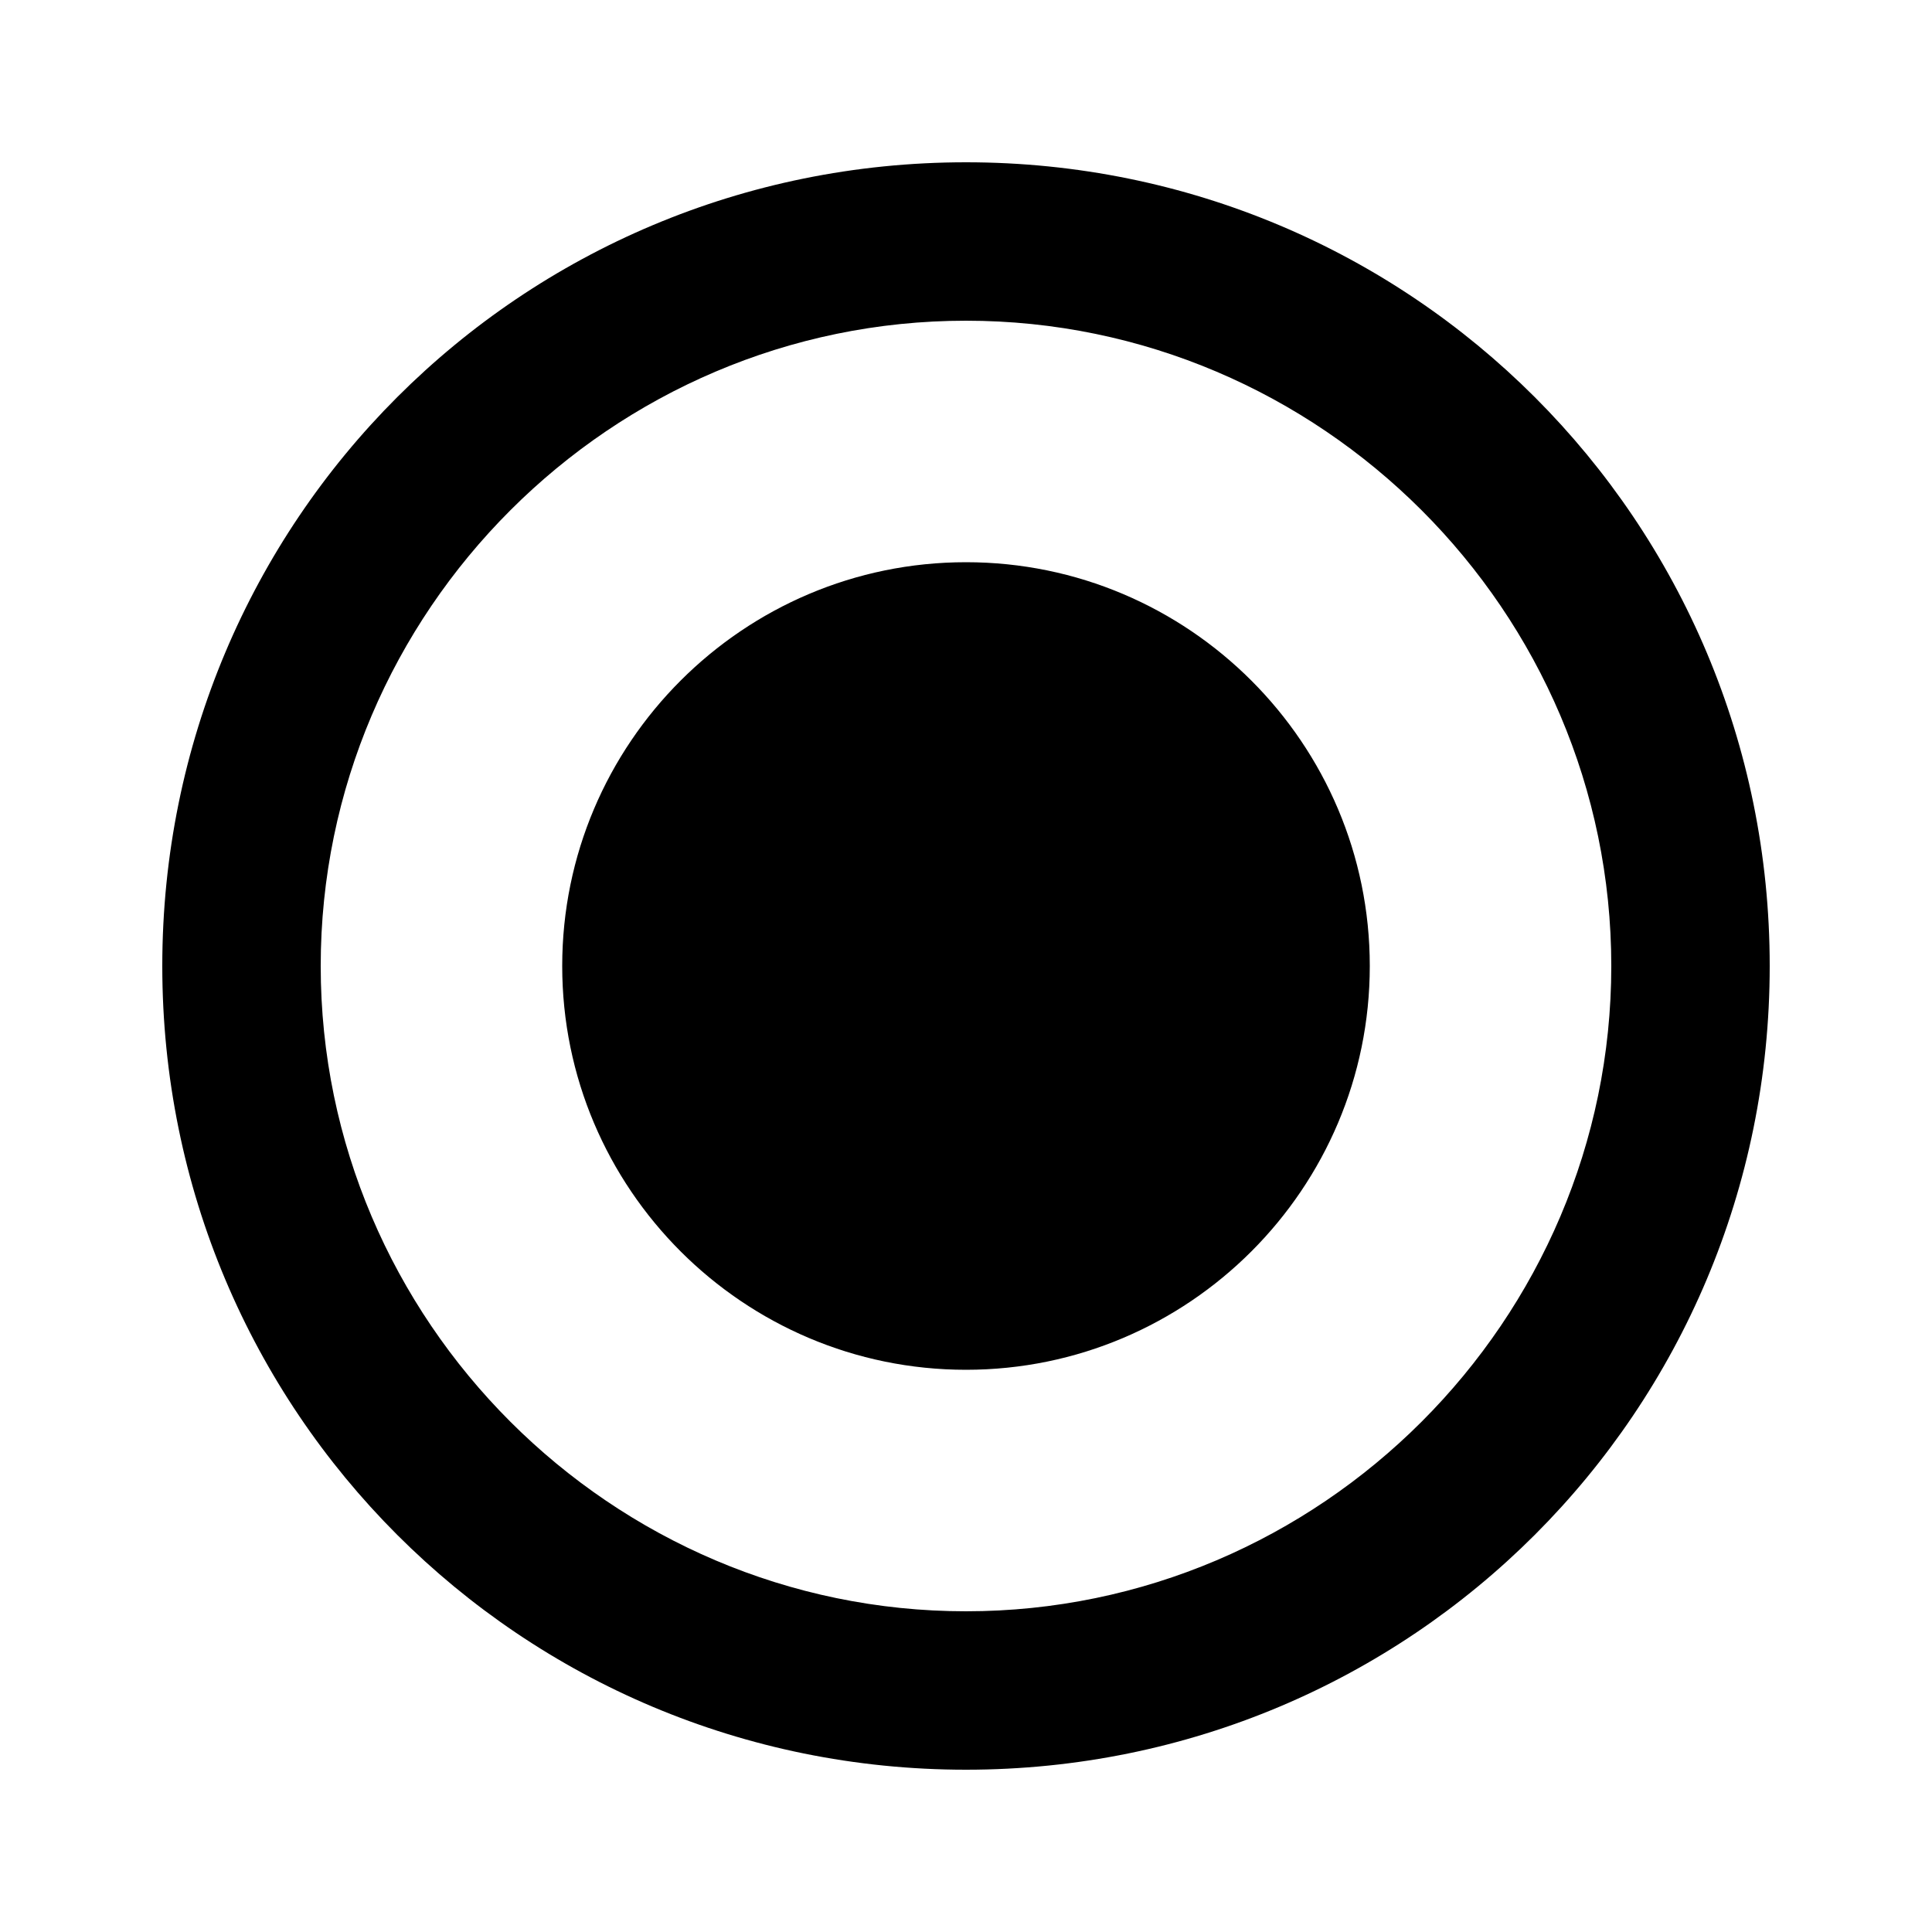
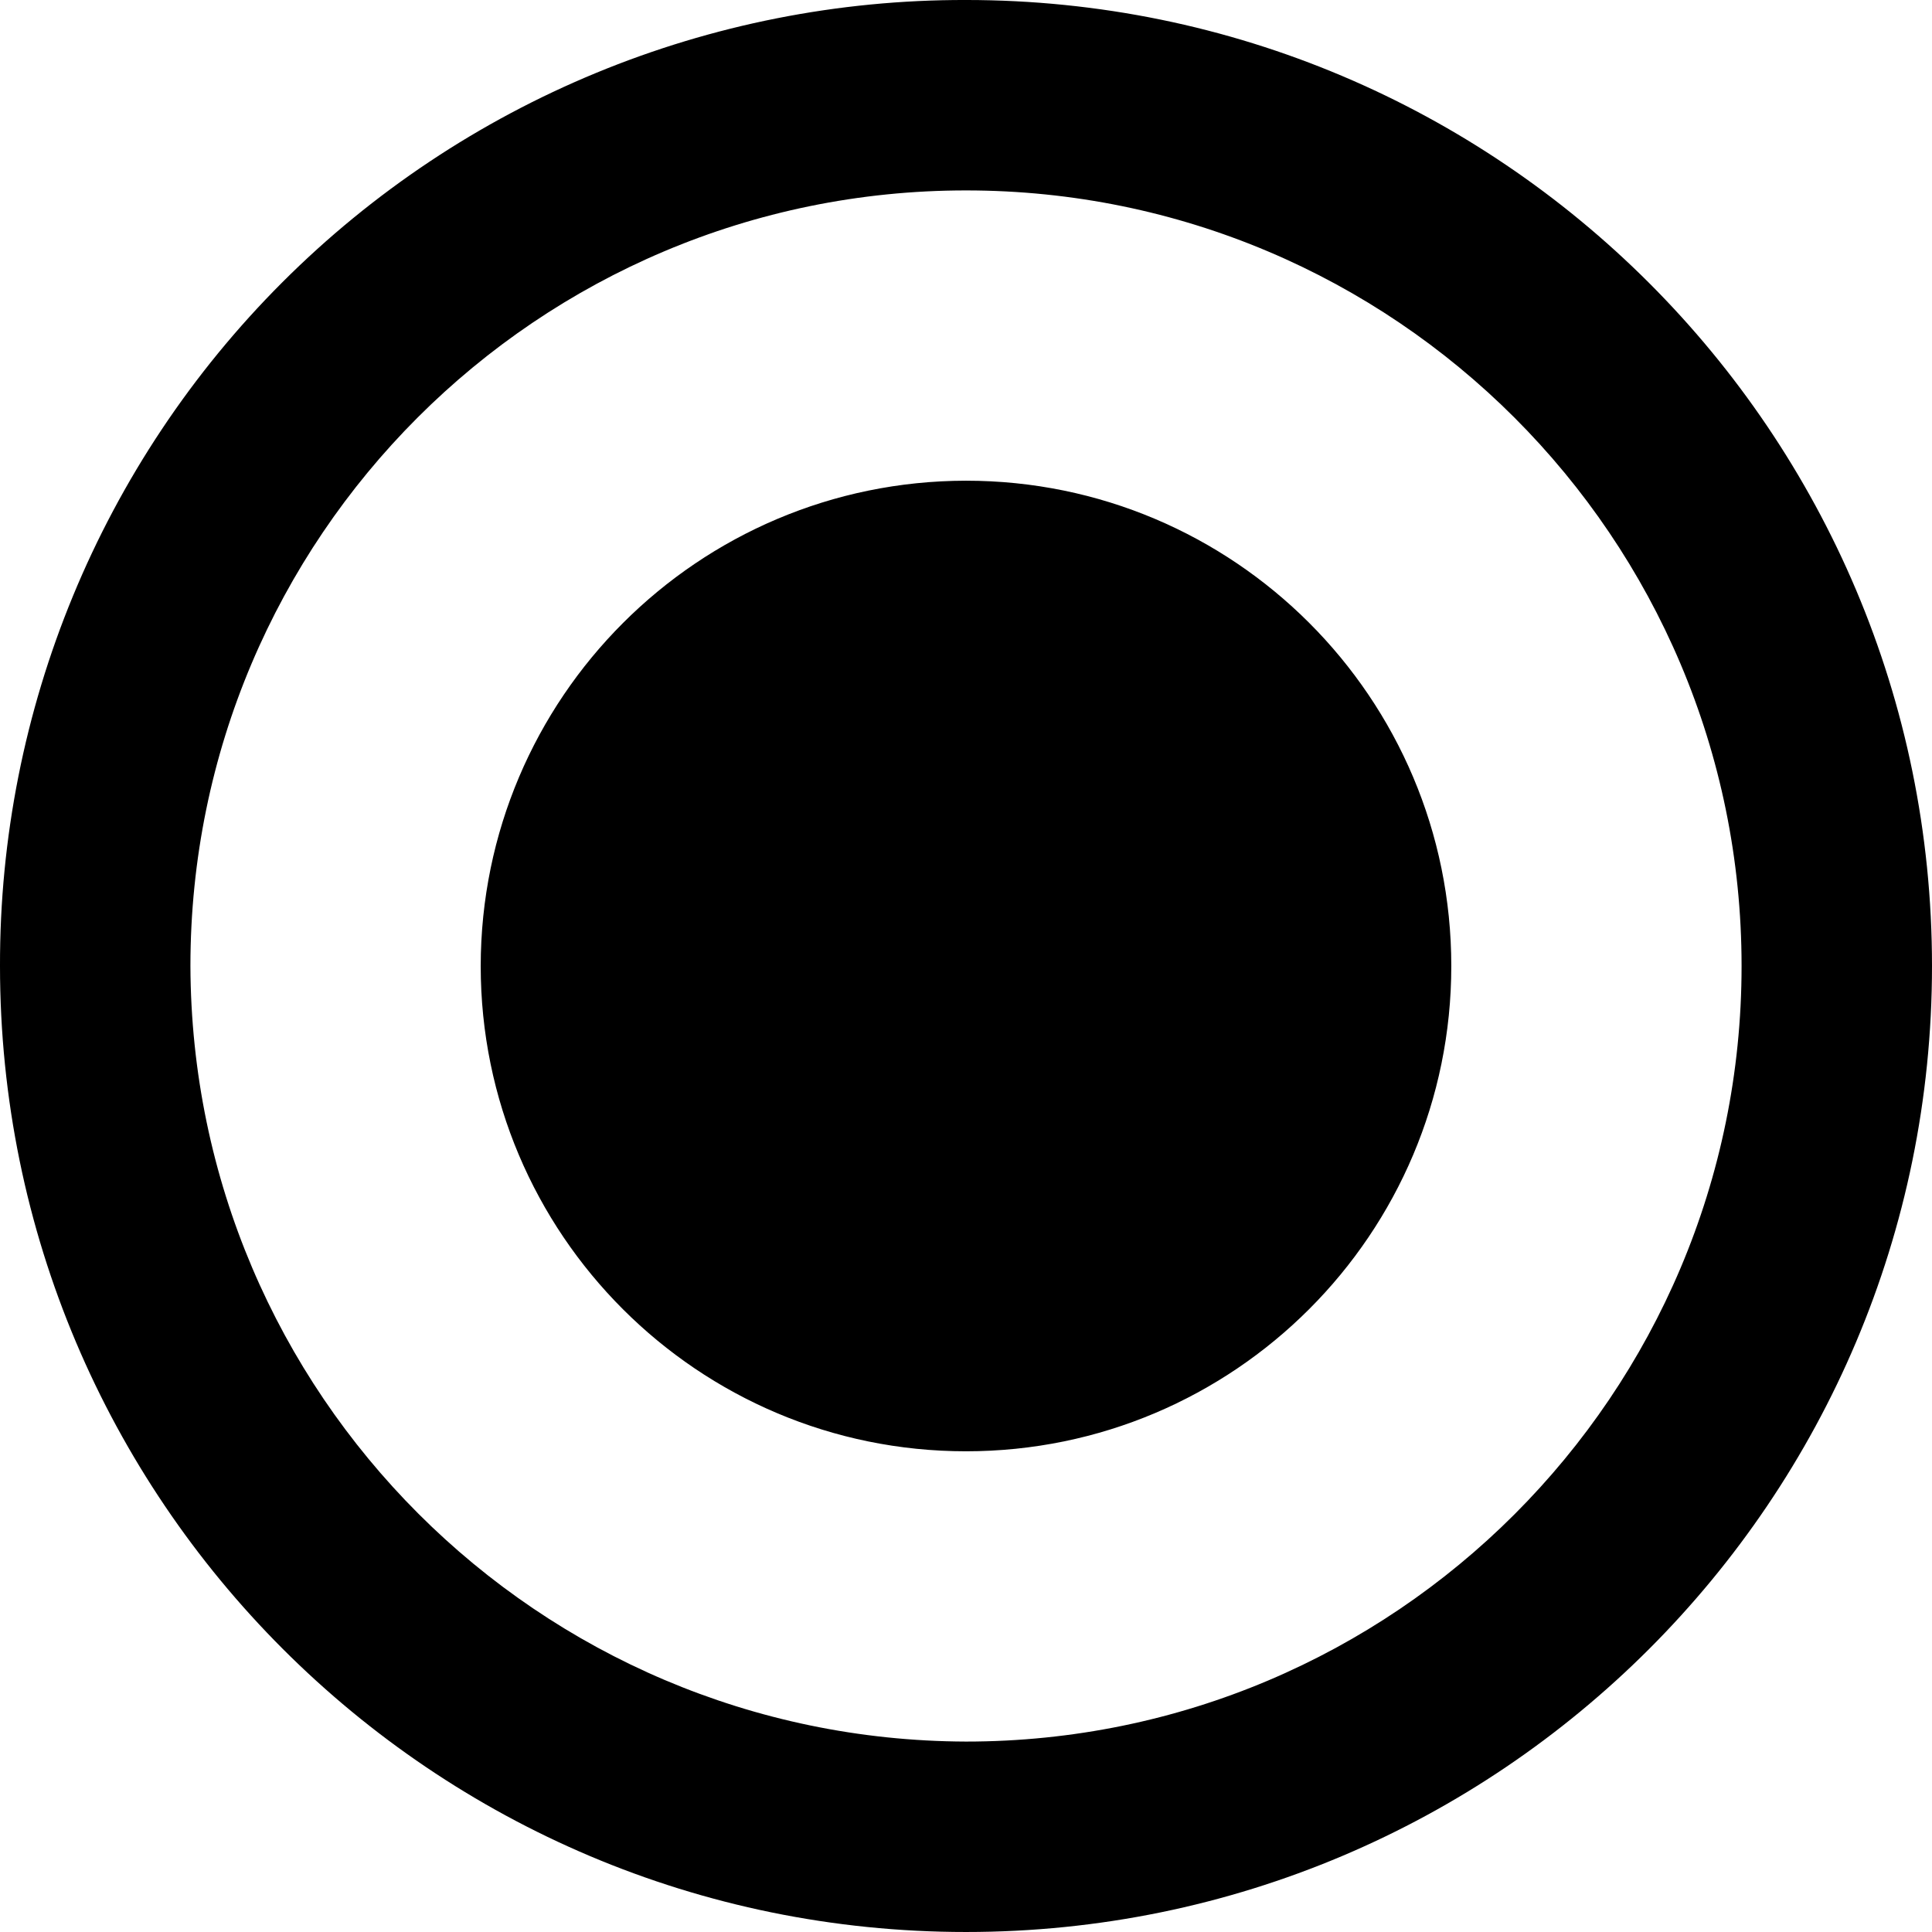
- <svg xmlns="http://www.w3.org/2000/svg" version="1.1" width="24" height="24" viewBox="0 0 24 24">
-   <path d="M12 20.016c4.406 0 8.016-3.609 8.016-8.016s-3.609-8.016-8.016-8.016-8.016 3.609-8.016 8.016 3.609 8.016 8.016 8.016zM12 2.016c5.531 0 9.984 4.453 9.984 9.984s-4.453 9.984-9.984 9.984-9.984-4.453-9.984-9.984 4.453-9.984 9.984-9.984zM12 6.984c2.766 0 5.016 2.25 5.016 5.016s-2.25 5.016-5.016 5.016-5.016-2.25-5.016-5.016 2.25-5.016 5.016-5.016z" />
+ <svg xmlns="http://www.w3.org/2000/svg" width="32" height="32" viewBox="0 0 32 32">
+   <g transform="translate(-570 -2349)">
+     <rect width="32" height="32" transform="translate(570 2349)" fill="none" />
+     <path d="M18.016,30.862A12.846,12.846,0,1,0,5.17,18.016,12.889,12.889,0,0,0,18.016,30.862Zm0-28.846a16,16,0,1,1-16,16,15.965,15.965,0,0,1,16-16Zm0,7.962a8.038,8.038,0,1,1-8.038,8.038,8.047,8.047,0,0,1,8.038-8.038Z" transform="translate(567.984 2346.984)" />
+   </g>
</svg>
